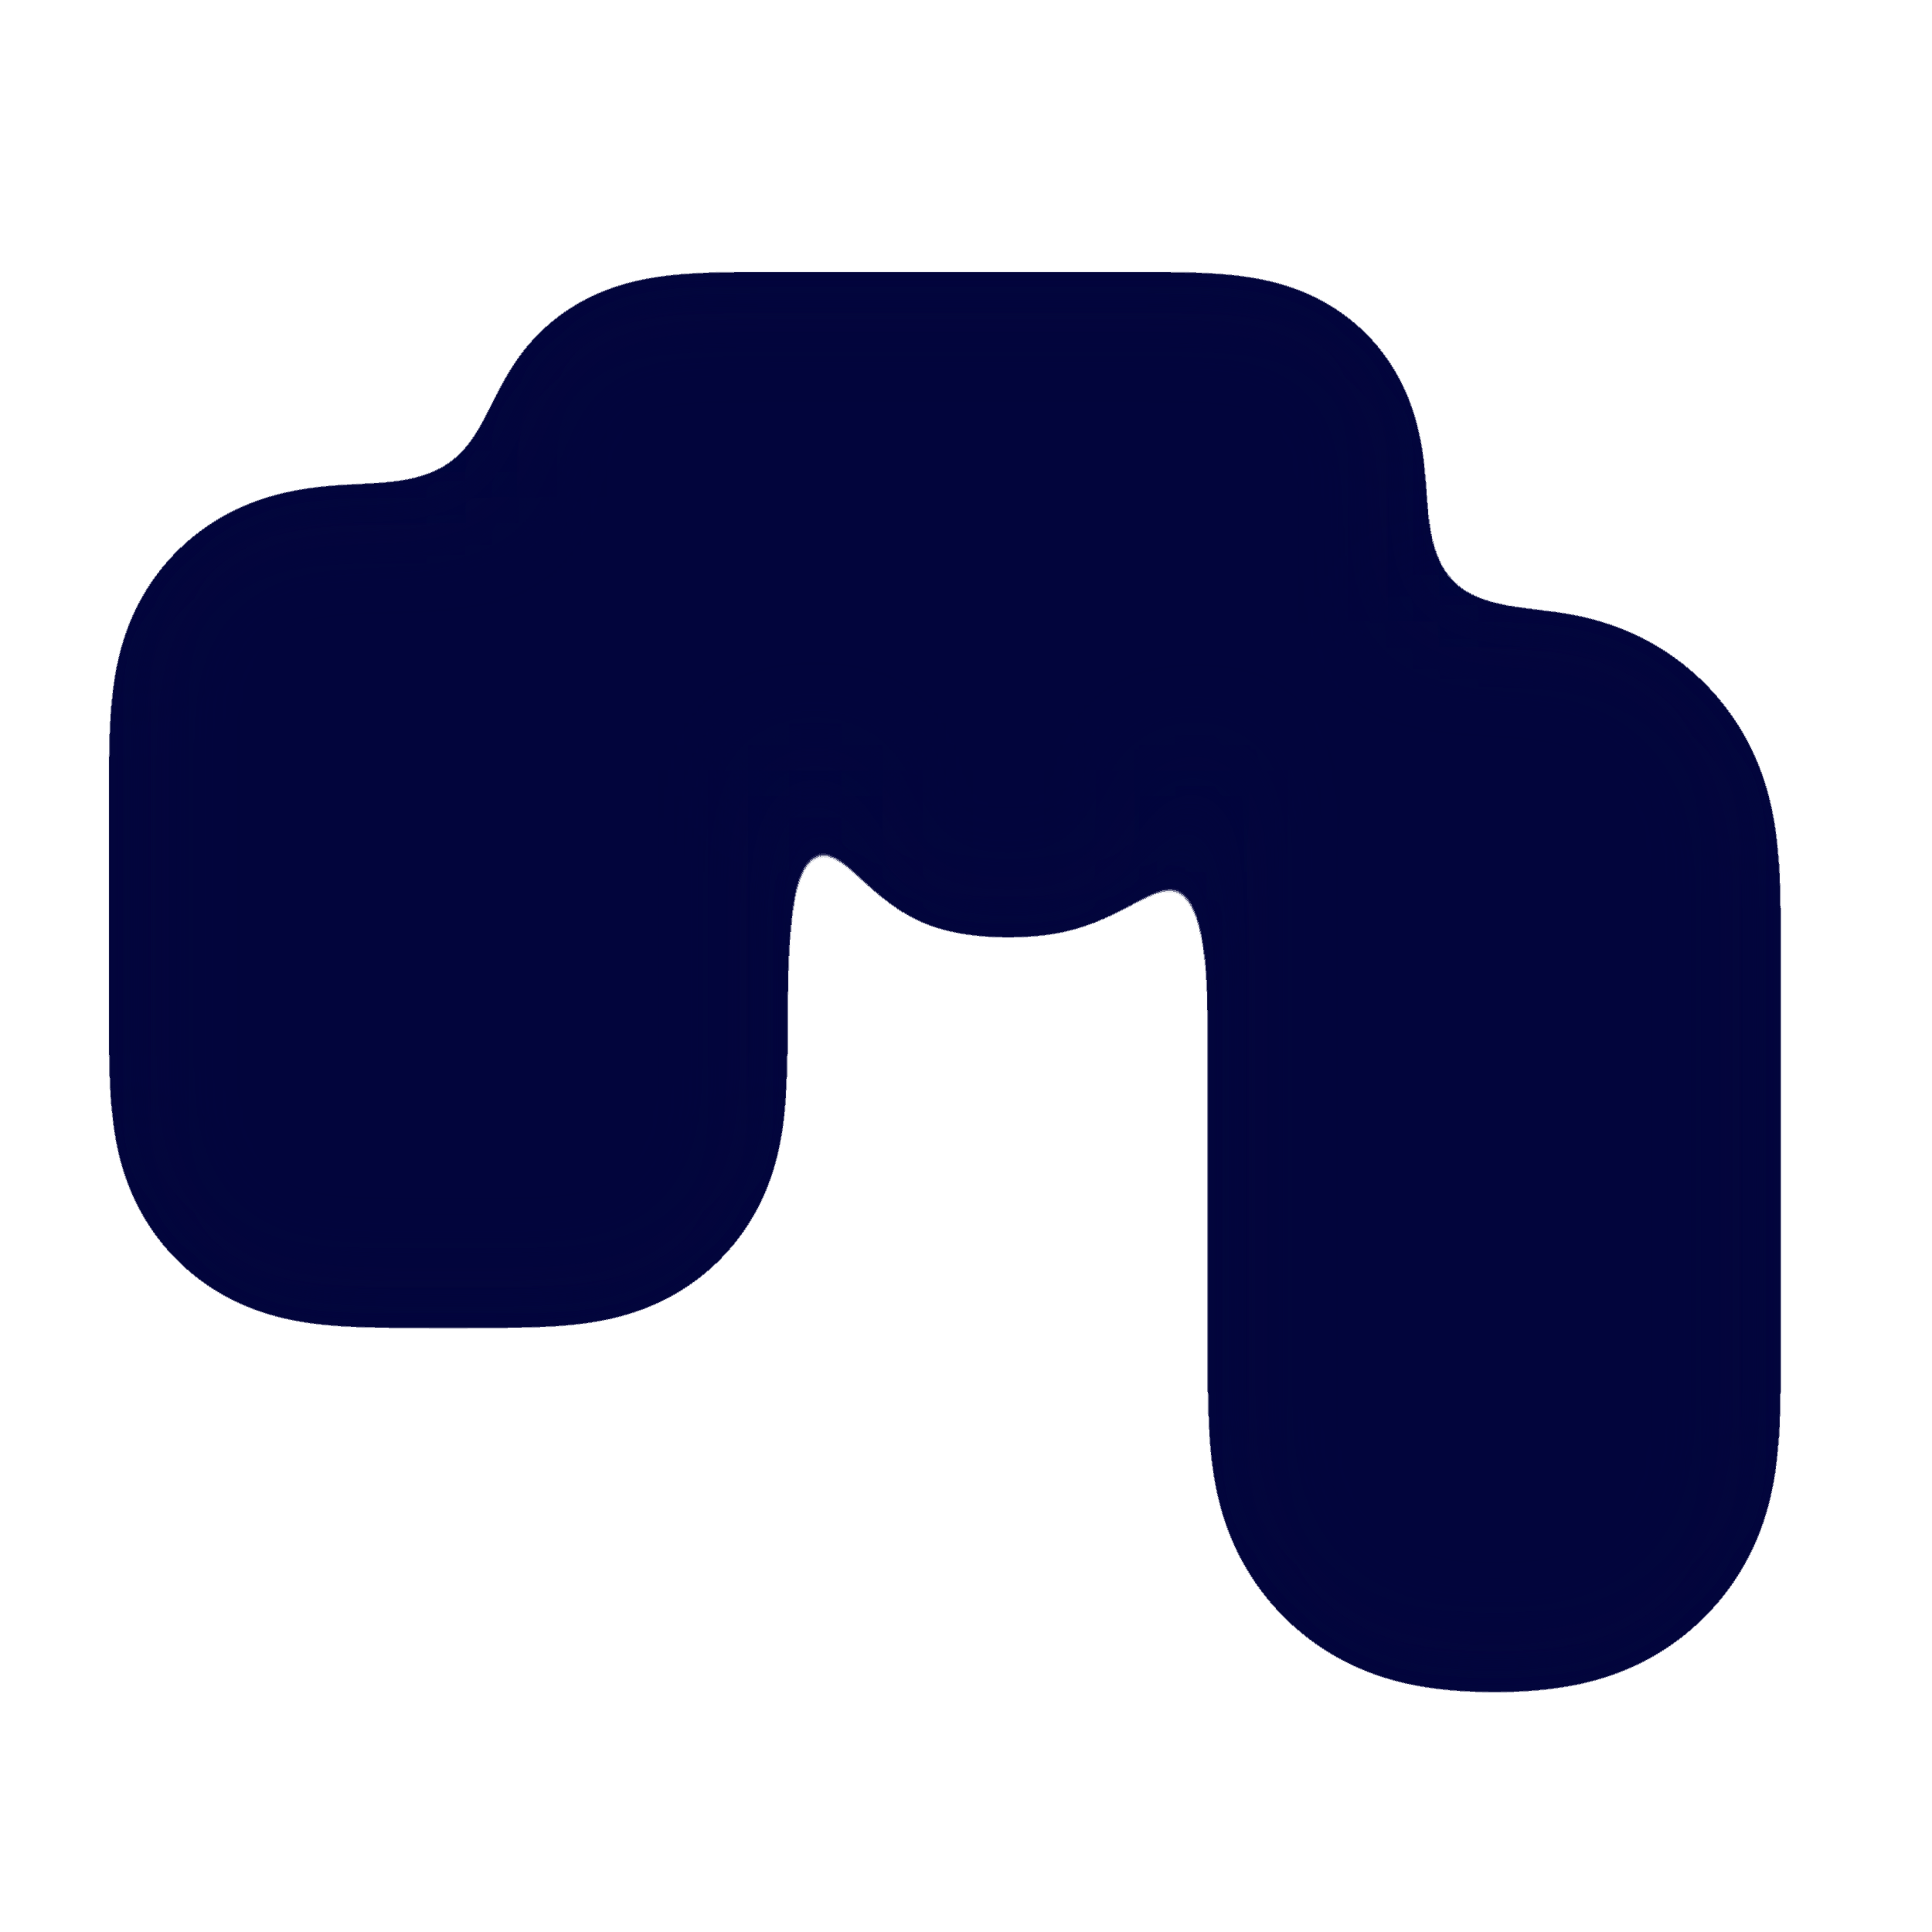
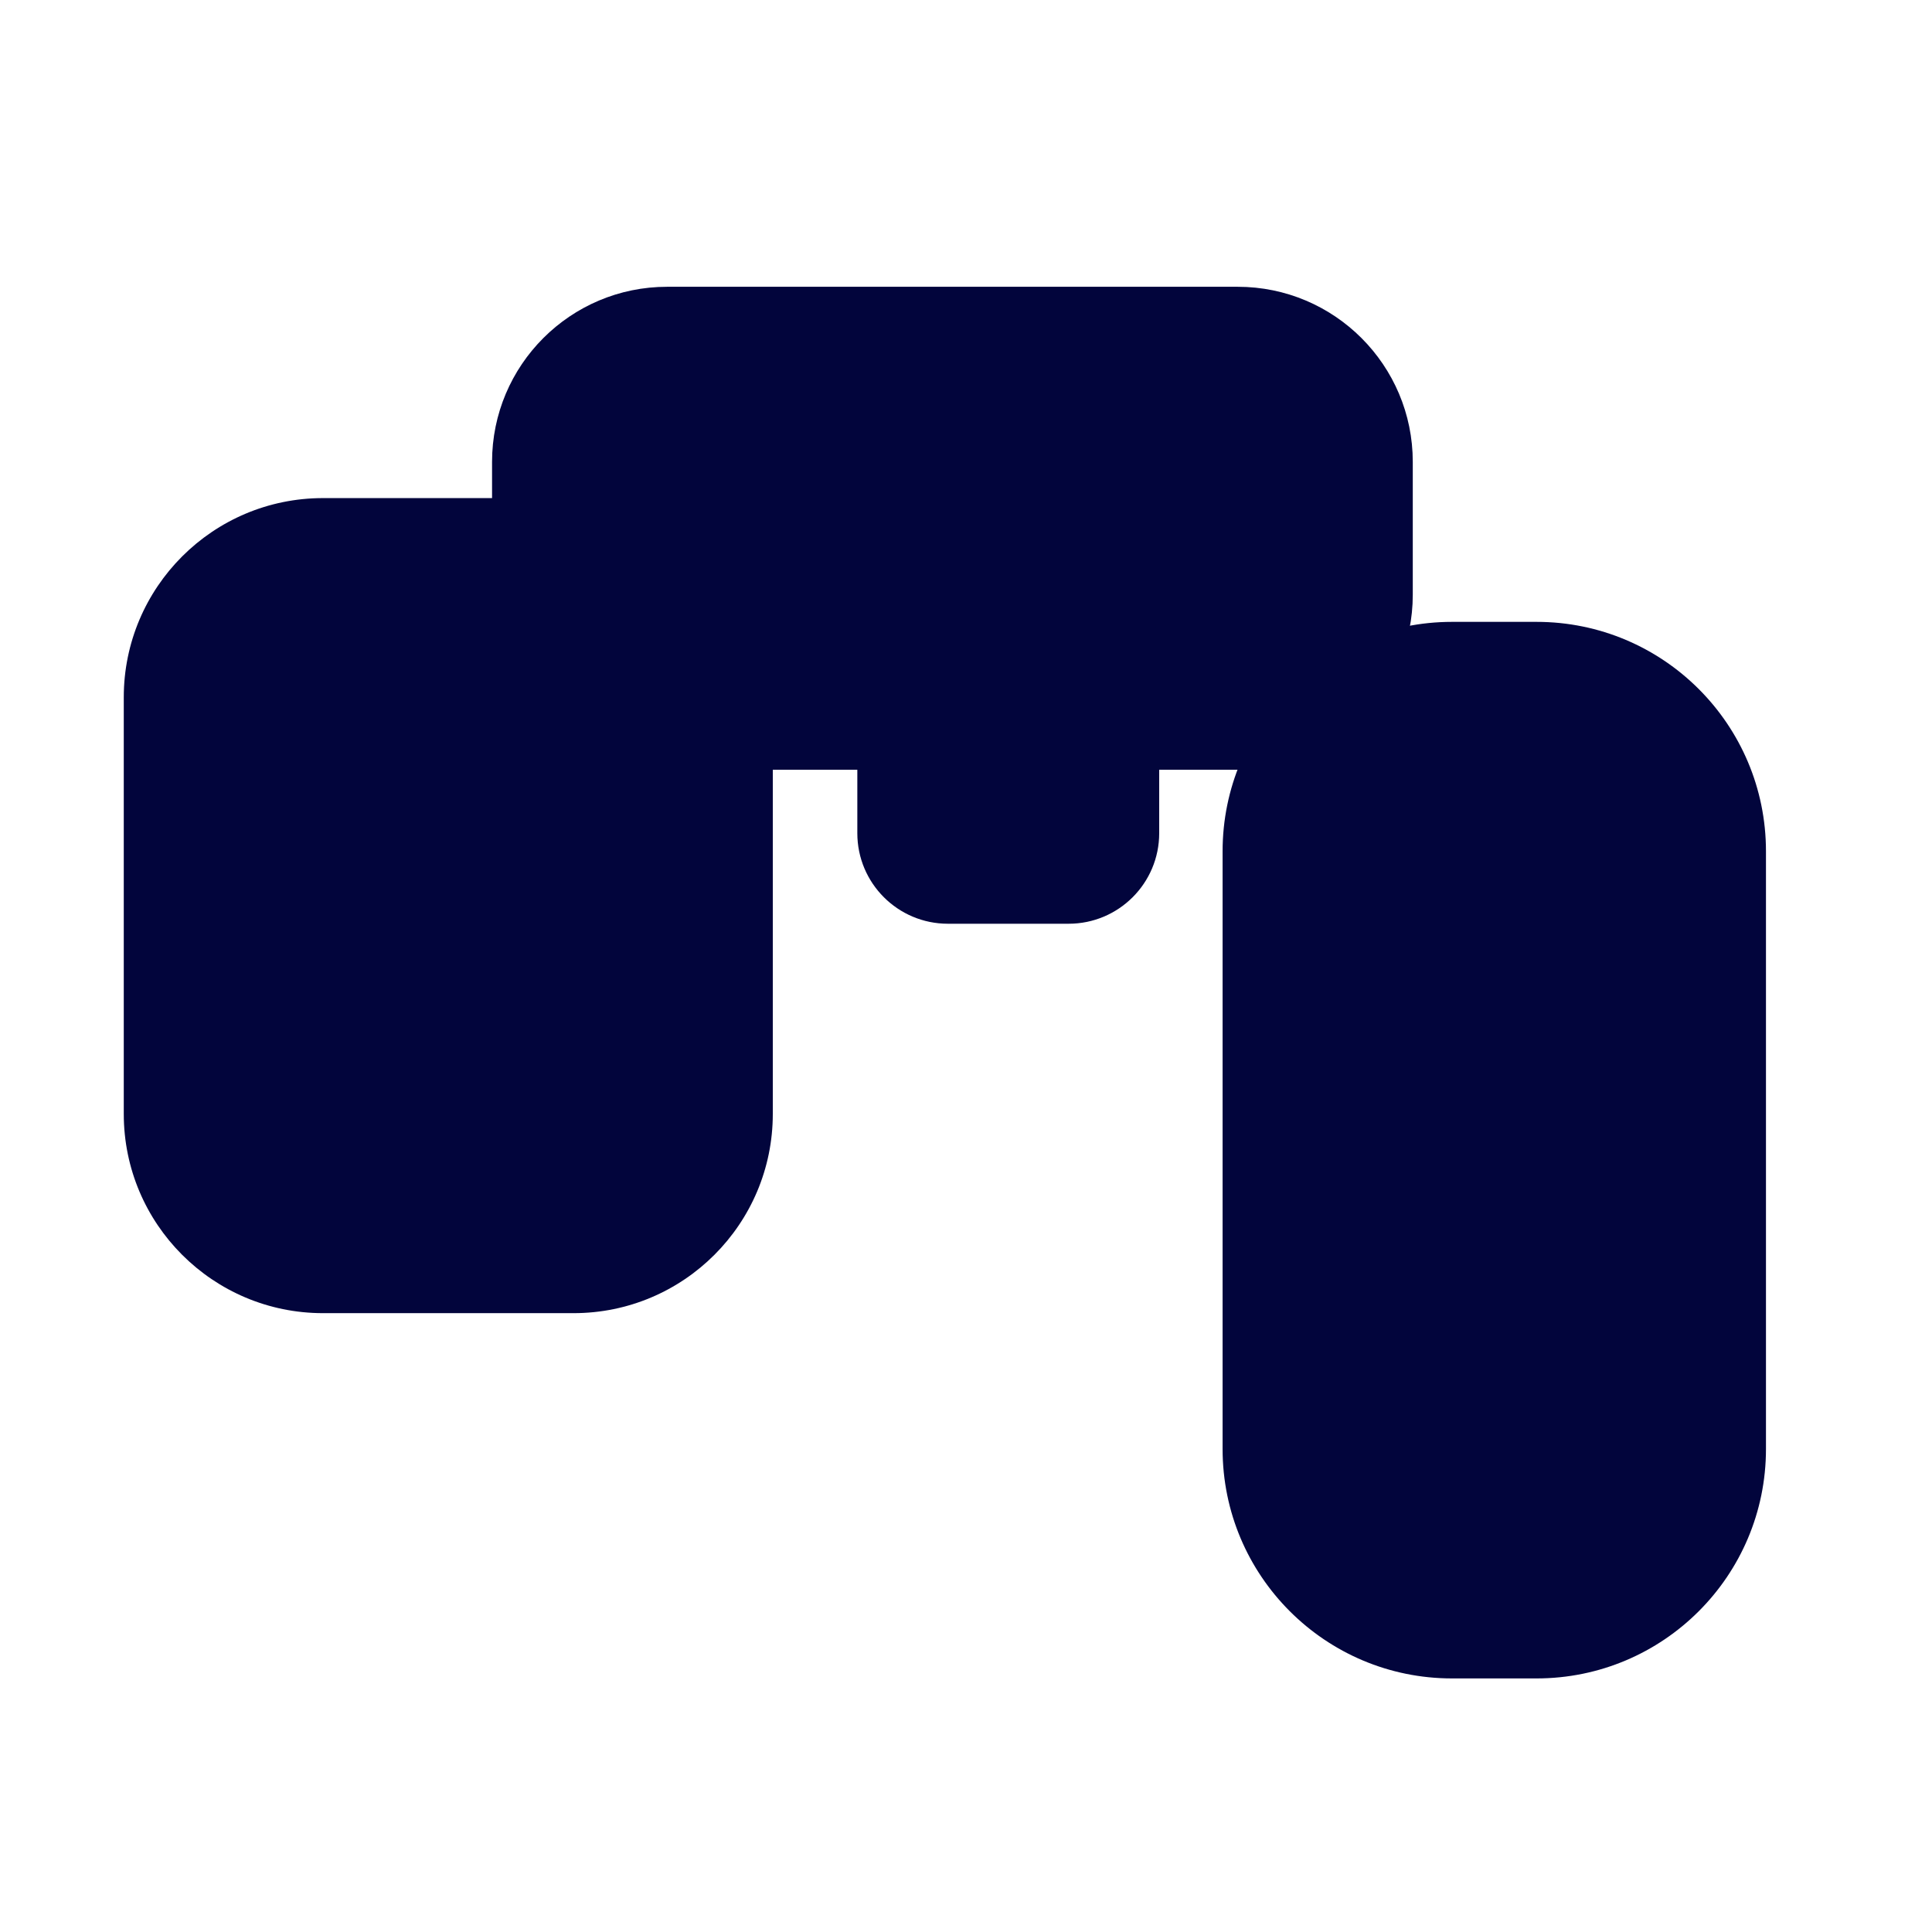
<svg xmlns="http://www.w3.org/2000/svg" viewBox="80 100 640 640" role="img" aria-label="MoLAG logo">
  <rect x="80" y="100" width="640" height="640" fill="#ffffff" />
-   <defs>
-     <filter id="blob" x="-10%" y="-10%" width="120%" height="120%" color-interpolation-filters="sRGB">
-       <feGaussianBlur in="SourceGraphic" stdDeviation="18" result="blur" />
-       <feColorMatrix in="blur" type="matrix" values="1 0 0 0 0  0 1 0 0 0  0 0 1 0 0  0 0 0 100 -38.72" />
-     </filter>
-   </defs>
-   <g filter="url(#blob)" fill="#02053c">
+   <g fill="#02053c">
    <rect x="121" y="265" width="215" height="270" rx="66" ry="66" />
    <rect x="243" y="195" width="305" height="160" rx="58" ry="58" />
    <rect x="485" y="306" width="180" height="350" rx="76" ry="76" />
    <rect x="364" y="286" width="100" height="120" rx="30" ry="30" />
  </g>
</svg>
